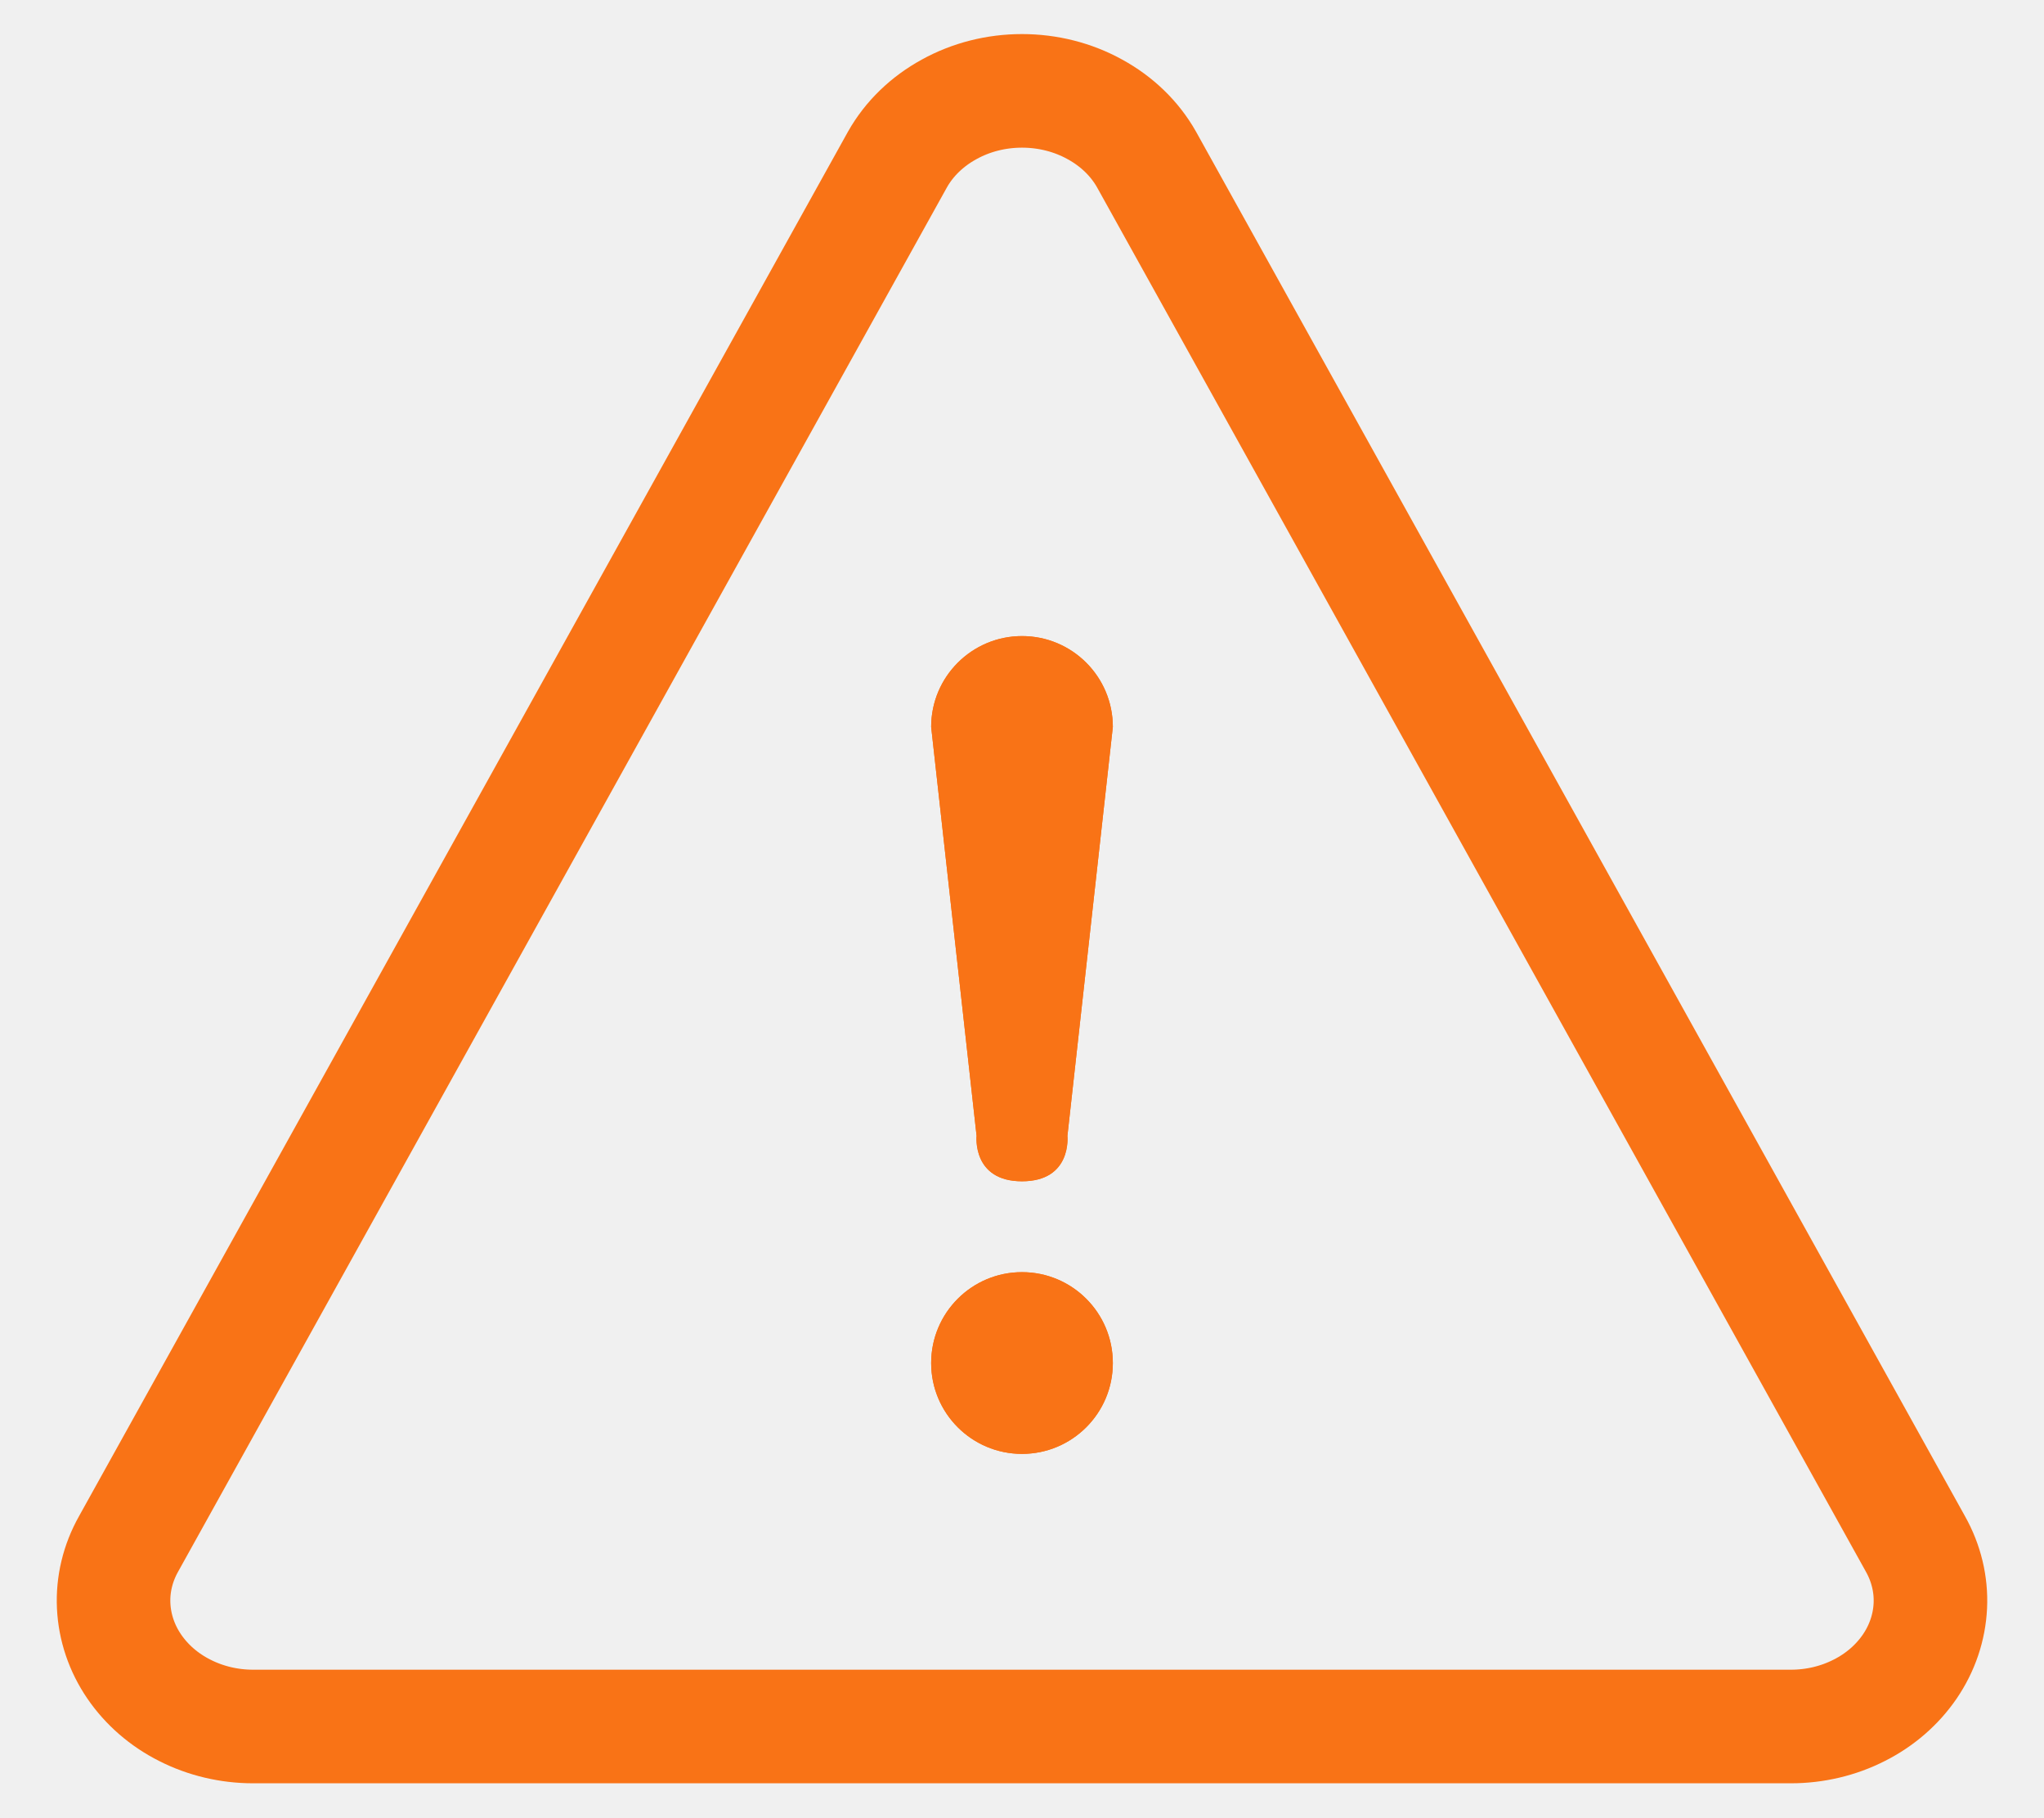
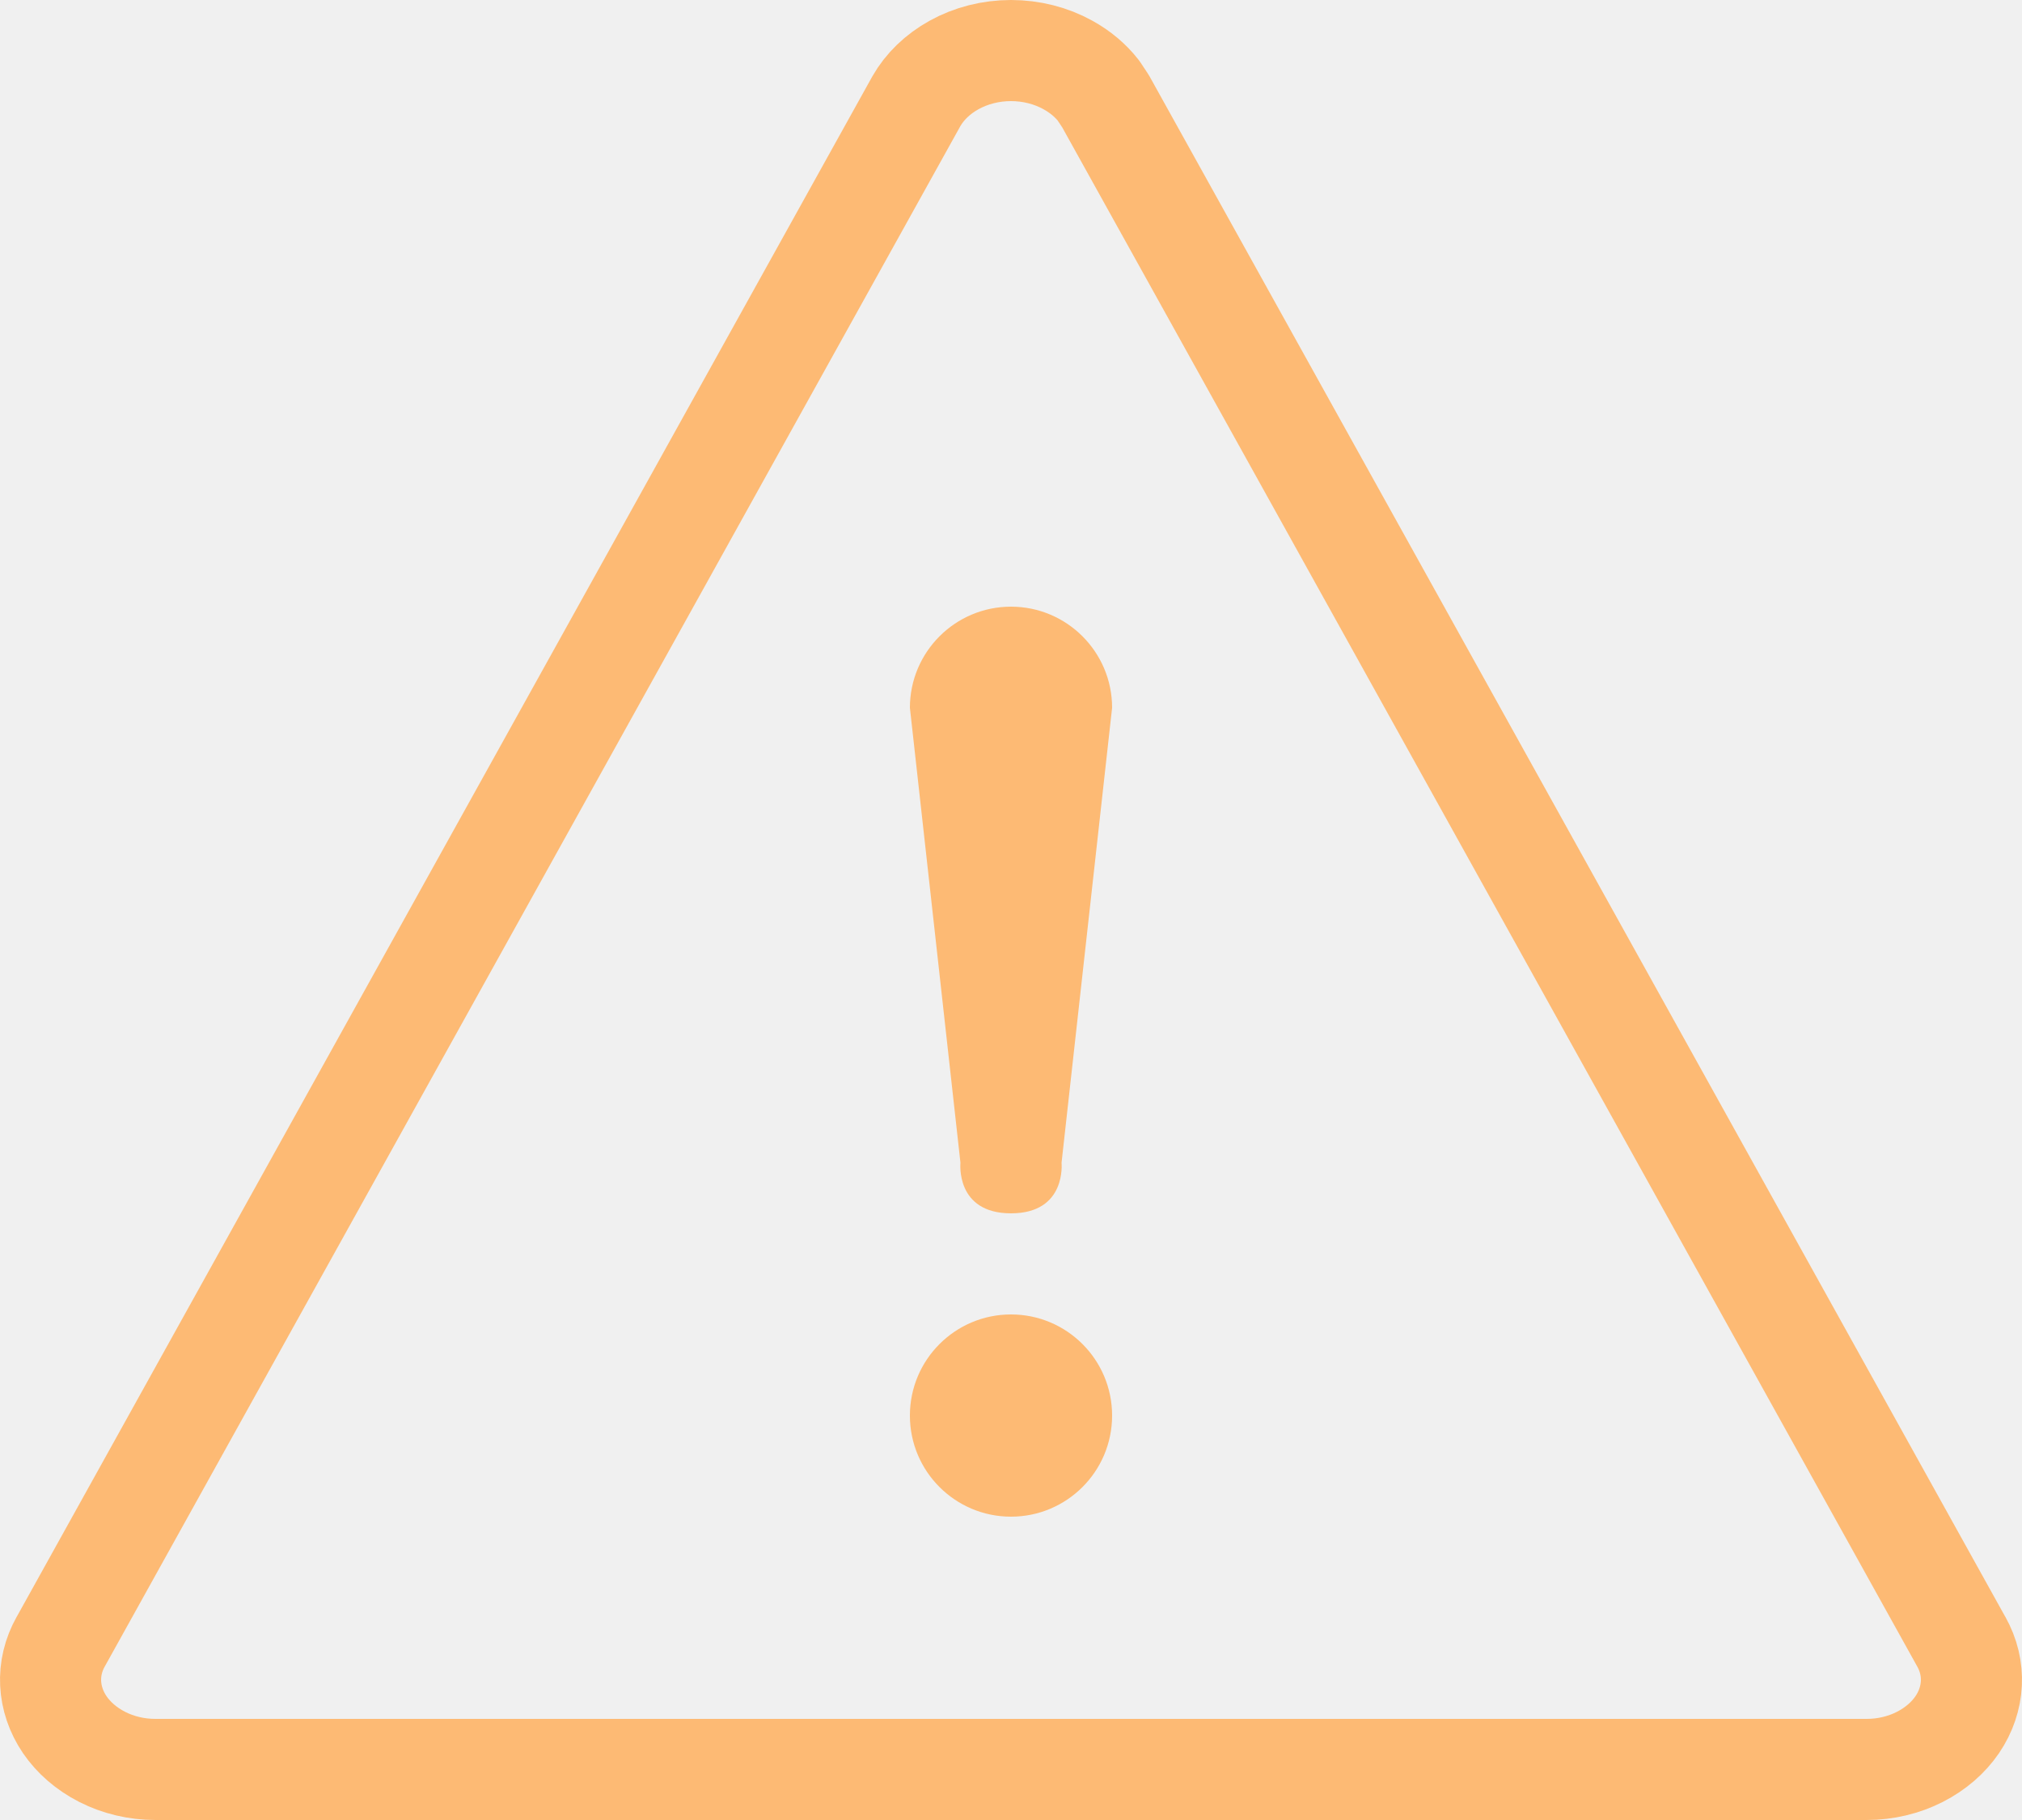
- <svg xmlns="http://www.w3.org/2000/svg" width="18" height="16" viewBox="0 0 18 16" fill="none">
-   <g id="Group 19">
-     <g id="Group">
-       <path id="Vector" d="M10.096 1.403C9.993 1.221 9.836 1.069 9.642 0.963C9.449 0.856 9.227 0.8 9 0.8C8.773 0.8 8.551 0.856 8.358 0.963C8.164 1.069 8.007 1.221 7.904 1.403L1.132 13.593C1.037 13.762 0.992 13.95 1.001 14.138C1.01 14.327 1.072 14.511 1.182 14.672C1.292 14.833 1.445 14.966 1.628 15.058C1.811 15.151 2.018 15.2 2.228 15.2H15.772C15.982 15.2 16.189 15.151 16.372 15.058C16.555 14.966 16.708 14.833 16.818 14.672C16.928 14.511 16.99 14.327 16.999 14.138C17.008 13.95 16.963 13.762 16.868 13.593L10.096 1.403Z" stroke="#F97316" stroke-linecap="round" stroke-linejoin="round" />
-     </g>
-     <g id="Union">
-       <mask id="path-2-inside-1_2240_512" fill="white">
-         <path fill-rule="evenodd" clip-rule="evenodd" d="M9.8 6.4C9.8 5.958 9.442 5.6 9 5.6C8.559 5.6 8.2 5.958 8.2 6.4L8.6 10C8.6 10 8.559 10.4 9 10.4C9.442 10.4 9.4 10 9.4 10L9.8 6.4ZM9 12.8C9.442 12.8 9.8 12.442 9.8 12C9.8 11.558 9.442 11.2 9 11.2C8.558 11.2 8.2 11.558 8.2 12C8.2 12.442 8.558 12.8 9 12.8Z" />
-       </mask>
-       <path fill-rule="evenodd" clip-rule="evenodd" d="M9.8 6.4C9.8 5.958 9.442 5.6 9 5.6C8.559 5.6 8.2 5.958 8.2 6.4L8.6 10C8.6 10 8.559 10.4 9 10.4C9.442 10.4 9.4 10 9.4 10L9.8 6.4ZM9 12.8C9.442 12.8 9.8 12.442 9.8 12C9.8 11.558 9.442 11.2 9 11.2C8.558 11.2 8.2 11.558 8.2 12C8.2 12.442 8.558 12.8 9 12.8Z" fill="#F97316" />
-       <path d="M9.8 6.4L10.794 6.511L10.8 6.455V6.4H9.8ZM8.2 6.4H7.2V6.455L7.207 6.511L8.2 6.4ZM8.6 10L9.595 10.104L9.606 9.997L9.594 9.89L8.6 10ZM9.4 10L8.407 9.89L8.395 9.997L8.406 10.104L9.4 10ZM9 6.6C8.89 6.6 8.8 6.511 8.8 6.4H10.8C10.8 5.406 9.995 4.6 9 4.6V6.6ZM9.2 6.4C9.2 6.511 9.111 6.6 9 6.6V4.6C8.006 4.6 7.2 5.406 7.2 6.4H9.2ZM9.594 9.89L9.194 6.29L7.207 6.511L7.607 10.111L9.594 9.89ZM9 9.4C9.044 9.4 9.16 9.412 9.293 9.497C9.426 9.583 9.506 9.698 9.547 9.791C9.585 9.877 9.595 9.947 9.598 9.983C9.599 10.005 9.6 10.024 9.599 10.043C9.599 10.052 9.598 10.062 9.598 10.072C9.597 10.077 9.597 10.082 9.597 10.088C9.596 10.09 9.596 10.093 9.596 10.096C9.596 10.097 9.596 10.098 9.595 10.1C9.595 10.101 9.595 10.101 9.595 10.102C9.595 10.102 9.595 10.103 9.595 10.103C9.595 10.104 9.595 10.104 8.6 10C7.606 9.896 7.606 9.897 7.606 9.897C7.606 9.897 7.606 9.898 7.606 9.898C7.606 9.899 7.605 9.9 7.605 9.9C7.605 9.902 7.605 9.903 7.605 9.905C7.605 9.908 7.604 9.911 7.604 9.915C7.603 9.922 7.603 9.929 7.602 9.937C7.601 9.953 7.6 9.971 7.6 9.992C7.599 10.032 7.599 10.083 7.604 10.142C7.613 10.254 7.639 10.424 7.722 10.609C7.809 10.802 7.96 11.018 8.21 11.178C8.459 11.339 8.736 11.4 9 11.4V9.4ZM9.4 10C8.406 10.104 8.406 10.104 8.406 10.103C8.406 10.103 8.406 10.102 8.406 10.102C8.406 10.101 8.405 10.101 8.405 10.1C8.405 10.098 8.405 10.097 8.405 10.096C8.405 10.093 8.404 10.09 8.404 10.088C8.404 10.082 8.403 10.077 8.403 10.072C8.402 10.062 8.402 10.052 8.402 10.043C8.401 10.024 8.401 10.005 8.403 9.983C8.406 9.947 8.415 9.877 8.453 9.791C8.495 9.698 8.575 9.583 8.708 9.497C8.84 9.412 8.957 9.4 9 9.4V11.4C9.265 11.4 9.542 11.339 9.791 11.178C10.04 11.018 10.192 10.802 10.279 10.609C10.362 10.424 10.388 10.254 10.397 10.142C10.402 10.083 10.402 10.032 10.401 9.992C10.4 9.971 10.399 9.953 10.399 9.937C10.398 9.929 10.397 9.922 10.397 9.915C10.396 9.911 10.396 9.908 10.396 9.905C10.396 9.903 10.396 9.902 10.395 9.9C10.395 9.9 10.395 9.899 10.395 9.898C10.395 9.898 10.395 9.897 10.395 9.897C10.395 9.897 10.395 9.896 9.4 10ZM8.807 6.29L8.407 9.89L10.394 10.111L10.794 6.511L8.807 6.29ZM8.8 12C8.8 11.89 8.89 11.8 9 11.8V13.8C9.994 13.8 10.8 12.994 10.8 12H8.8ZM9 12.2C8.89 12.2 8.8 12.111 8.8 12H10.8C10.8 11.006 9.994 10.2 9 10.2V12.2ZM9.2 12C9.2 12.111 9.111 12.2 9 12.2V10.2C8.006 10.2 7.2 11.006 7.2 12H9.2ZM9 11.8C9.111 11.8 9.2 11.89 9.2 12H7.2C7.2 12.994 8.006 13.8 9 13.8V11.8Z" fill="#F97316" mask="url(#path-2-inside-1_2240_512)" />
-     </g>
-   </g>
+ <svg xmlns="http://www.w3.org/2000/svg" width="20" height="18" viewBox="0 0 20 18" fill="none">
+   <path d="M10 0.5C10.201 0.5 10.396 0.55 10.562 0.642C10.686 0.71 10.789 0.798 10.866 0.897L10.935 1.001L19.398 16.234L19.399 16.235C19.473 16.367 19.506 16.509 19.499 16.649C19.492 16.79 19.446 16.93 19.359 17.058C19.272 17.185 19.146 17.296 18.989 17.376C18.832 17.456 18.65 17.5 18.464 17.5H1.536C1.35 17.5 1.168 17.456 1.011 17.376C0.854 17.296 0.728 17.185 0.641 17.058C0.554 16.93 0.508 16.79 0.501 16.649C0.494 16.509 0.527 16.367 0.601 16.235L0.602 16.234L9.064 1.001C9.145 0.859 9.273 0.733 9.438 0.642C9.604 0.55 9.799 0.5 10 0.5Z" stroke="#FDBA74" stroke-linecap="round" stroke-linejoin="round" />
+   <path fill-rule="evenodd" clip-rule="evenodd" d="M10 6C10.552 6 11 6.448 11 7L10.5 11.5C10.5 11.5 10.552 12 10 12C9.448 12 9.5 11.5 9.5 11.5L9 7C9 6.448 9.448 6 10 6Z" fill="#FDBA74" />
+   <circle cx="10" cy="14" r="1" fill="#FDBA74" />
</svg>
